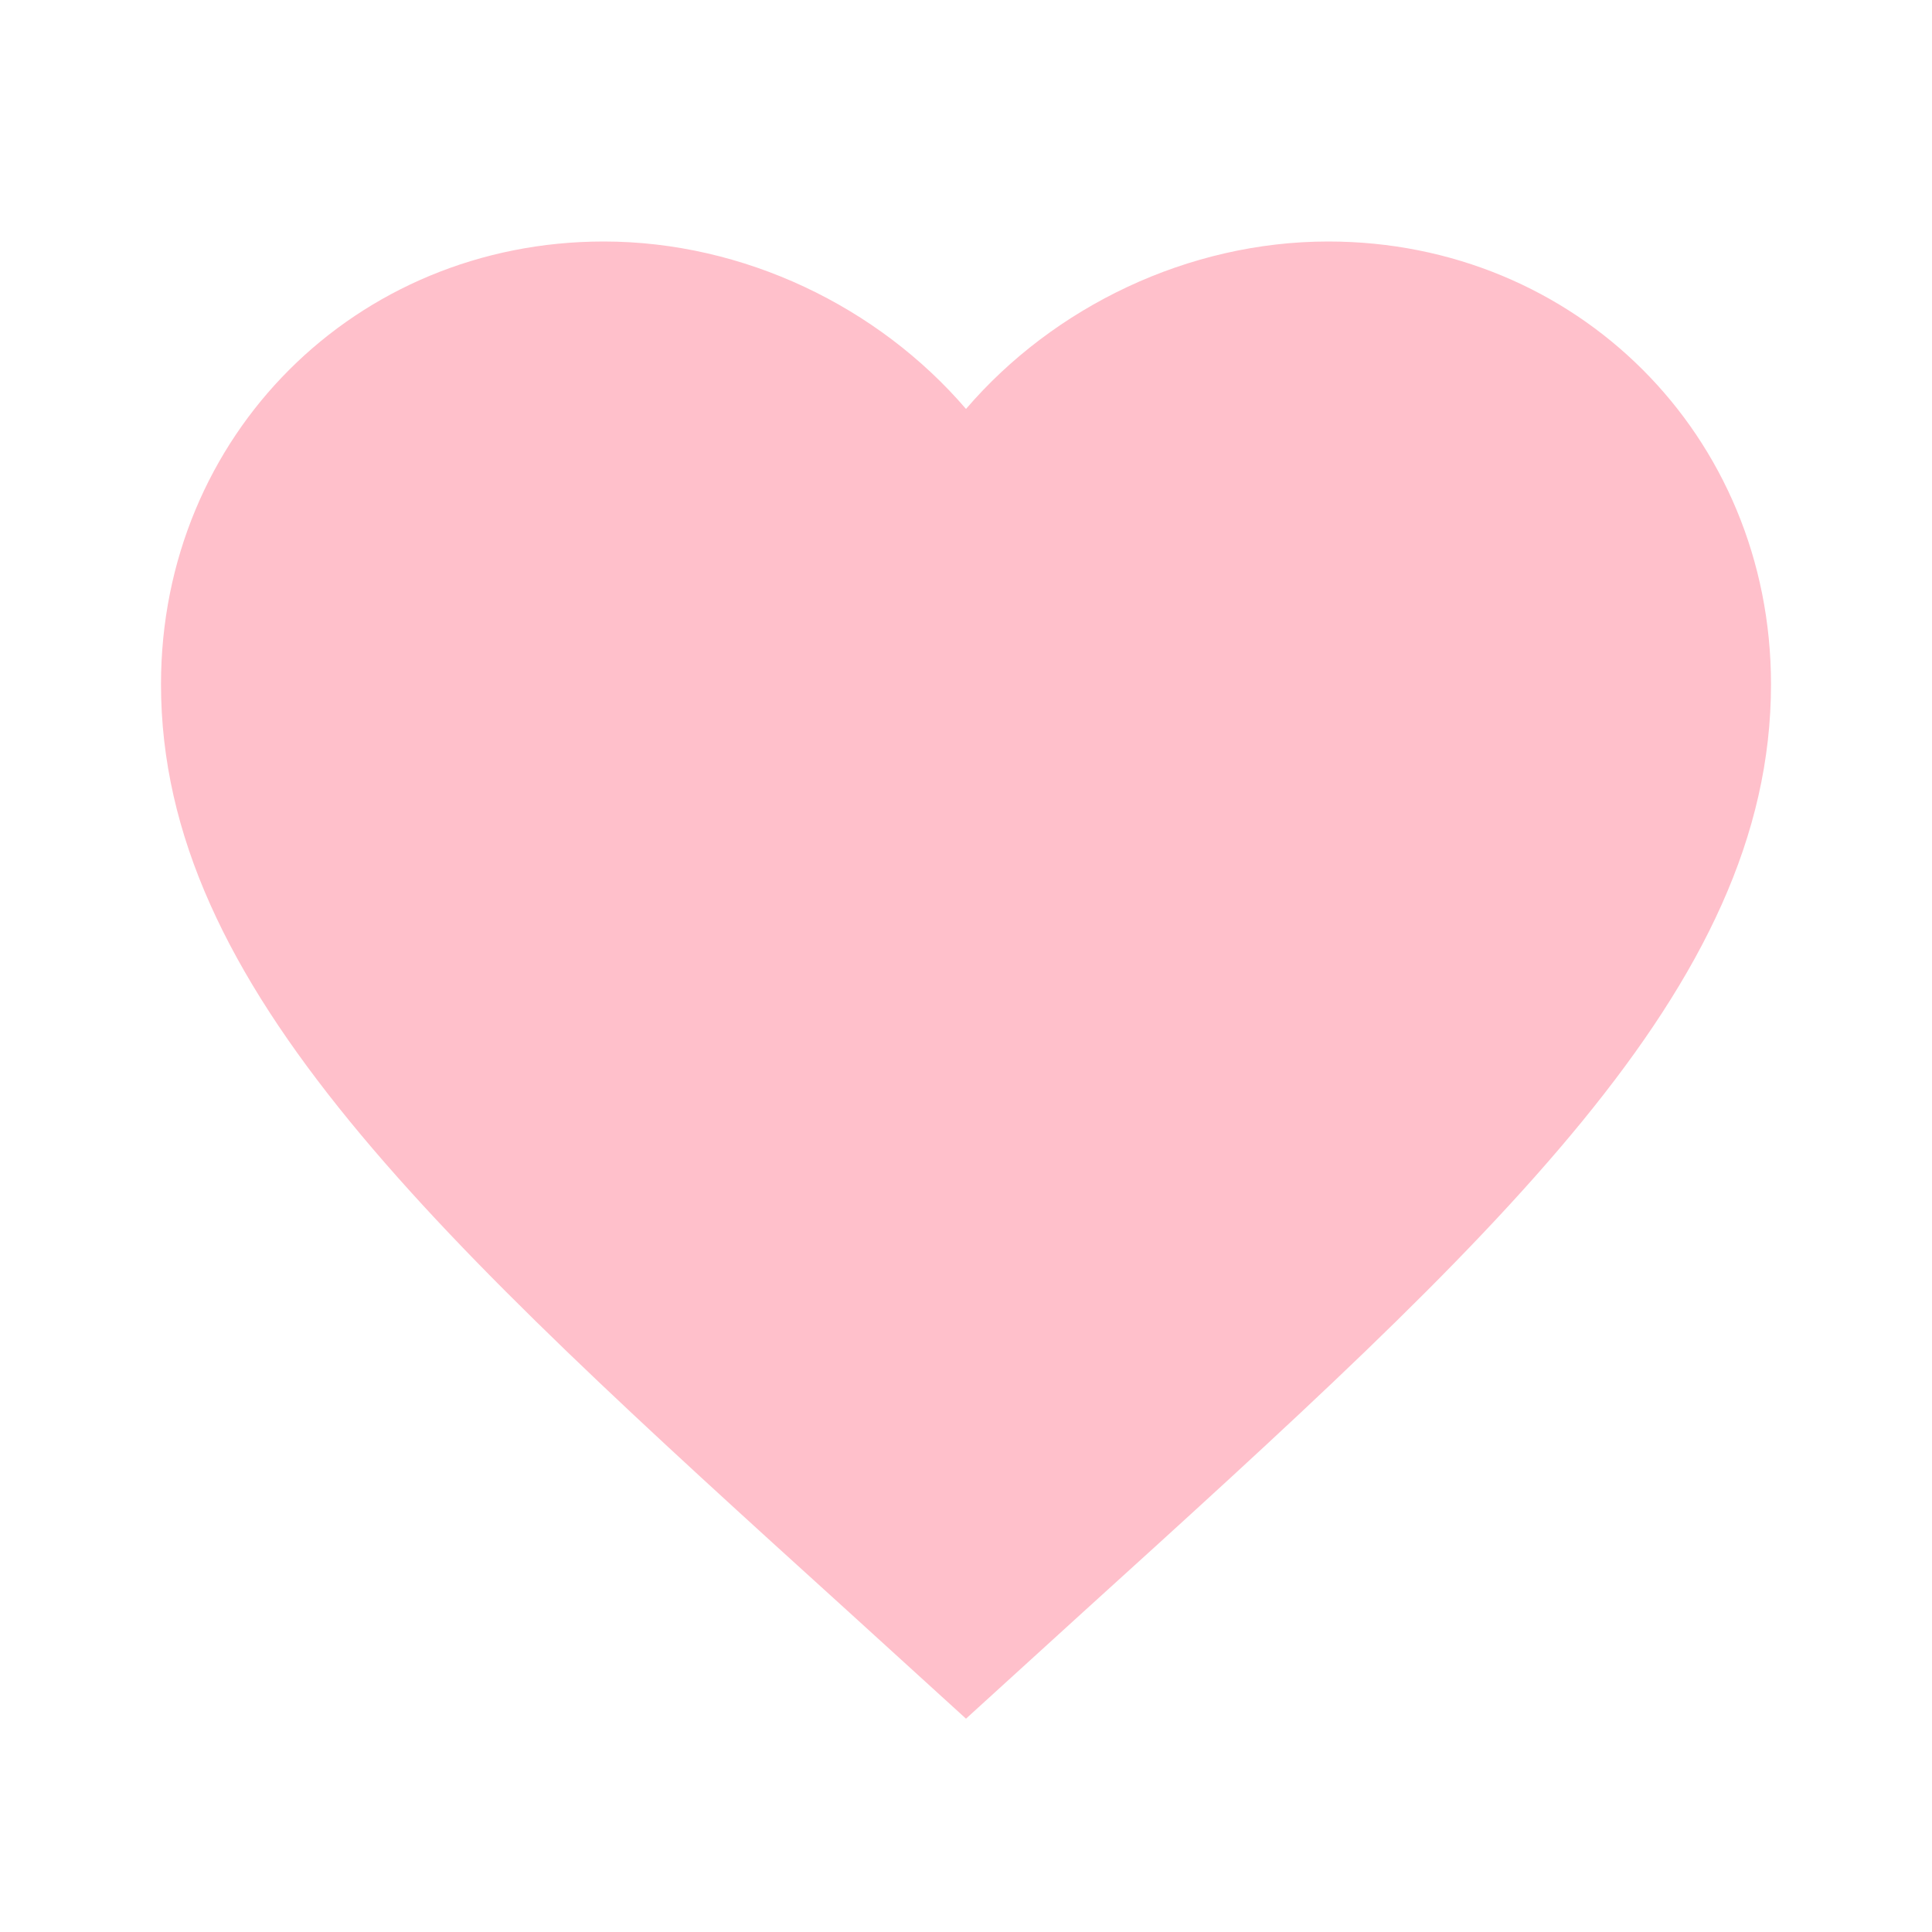
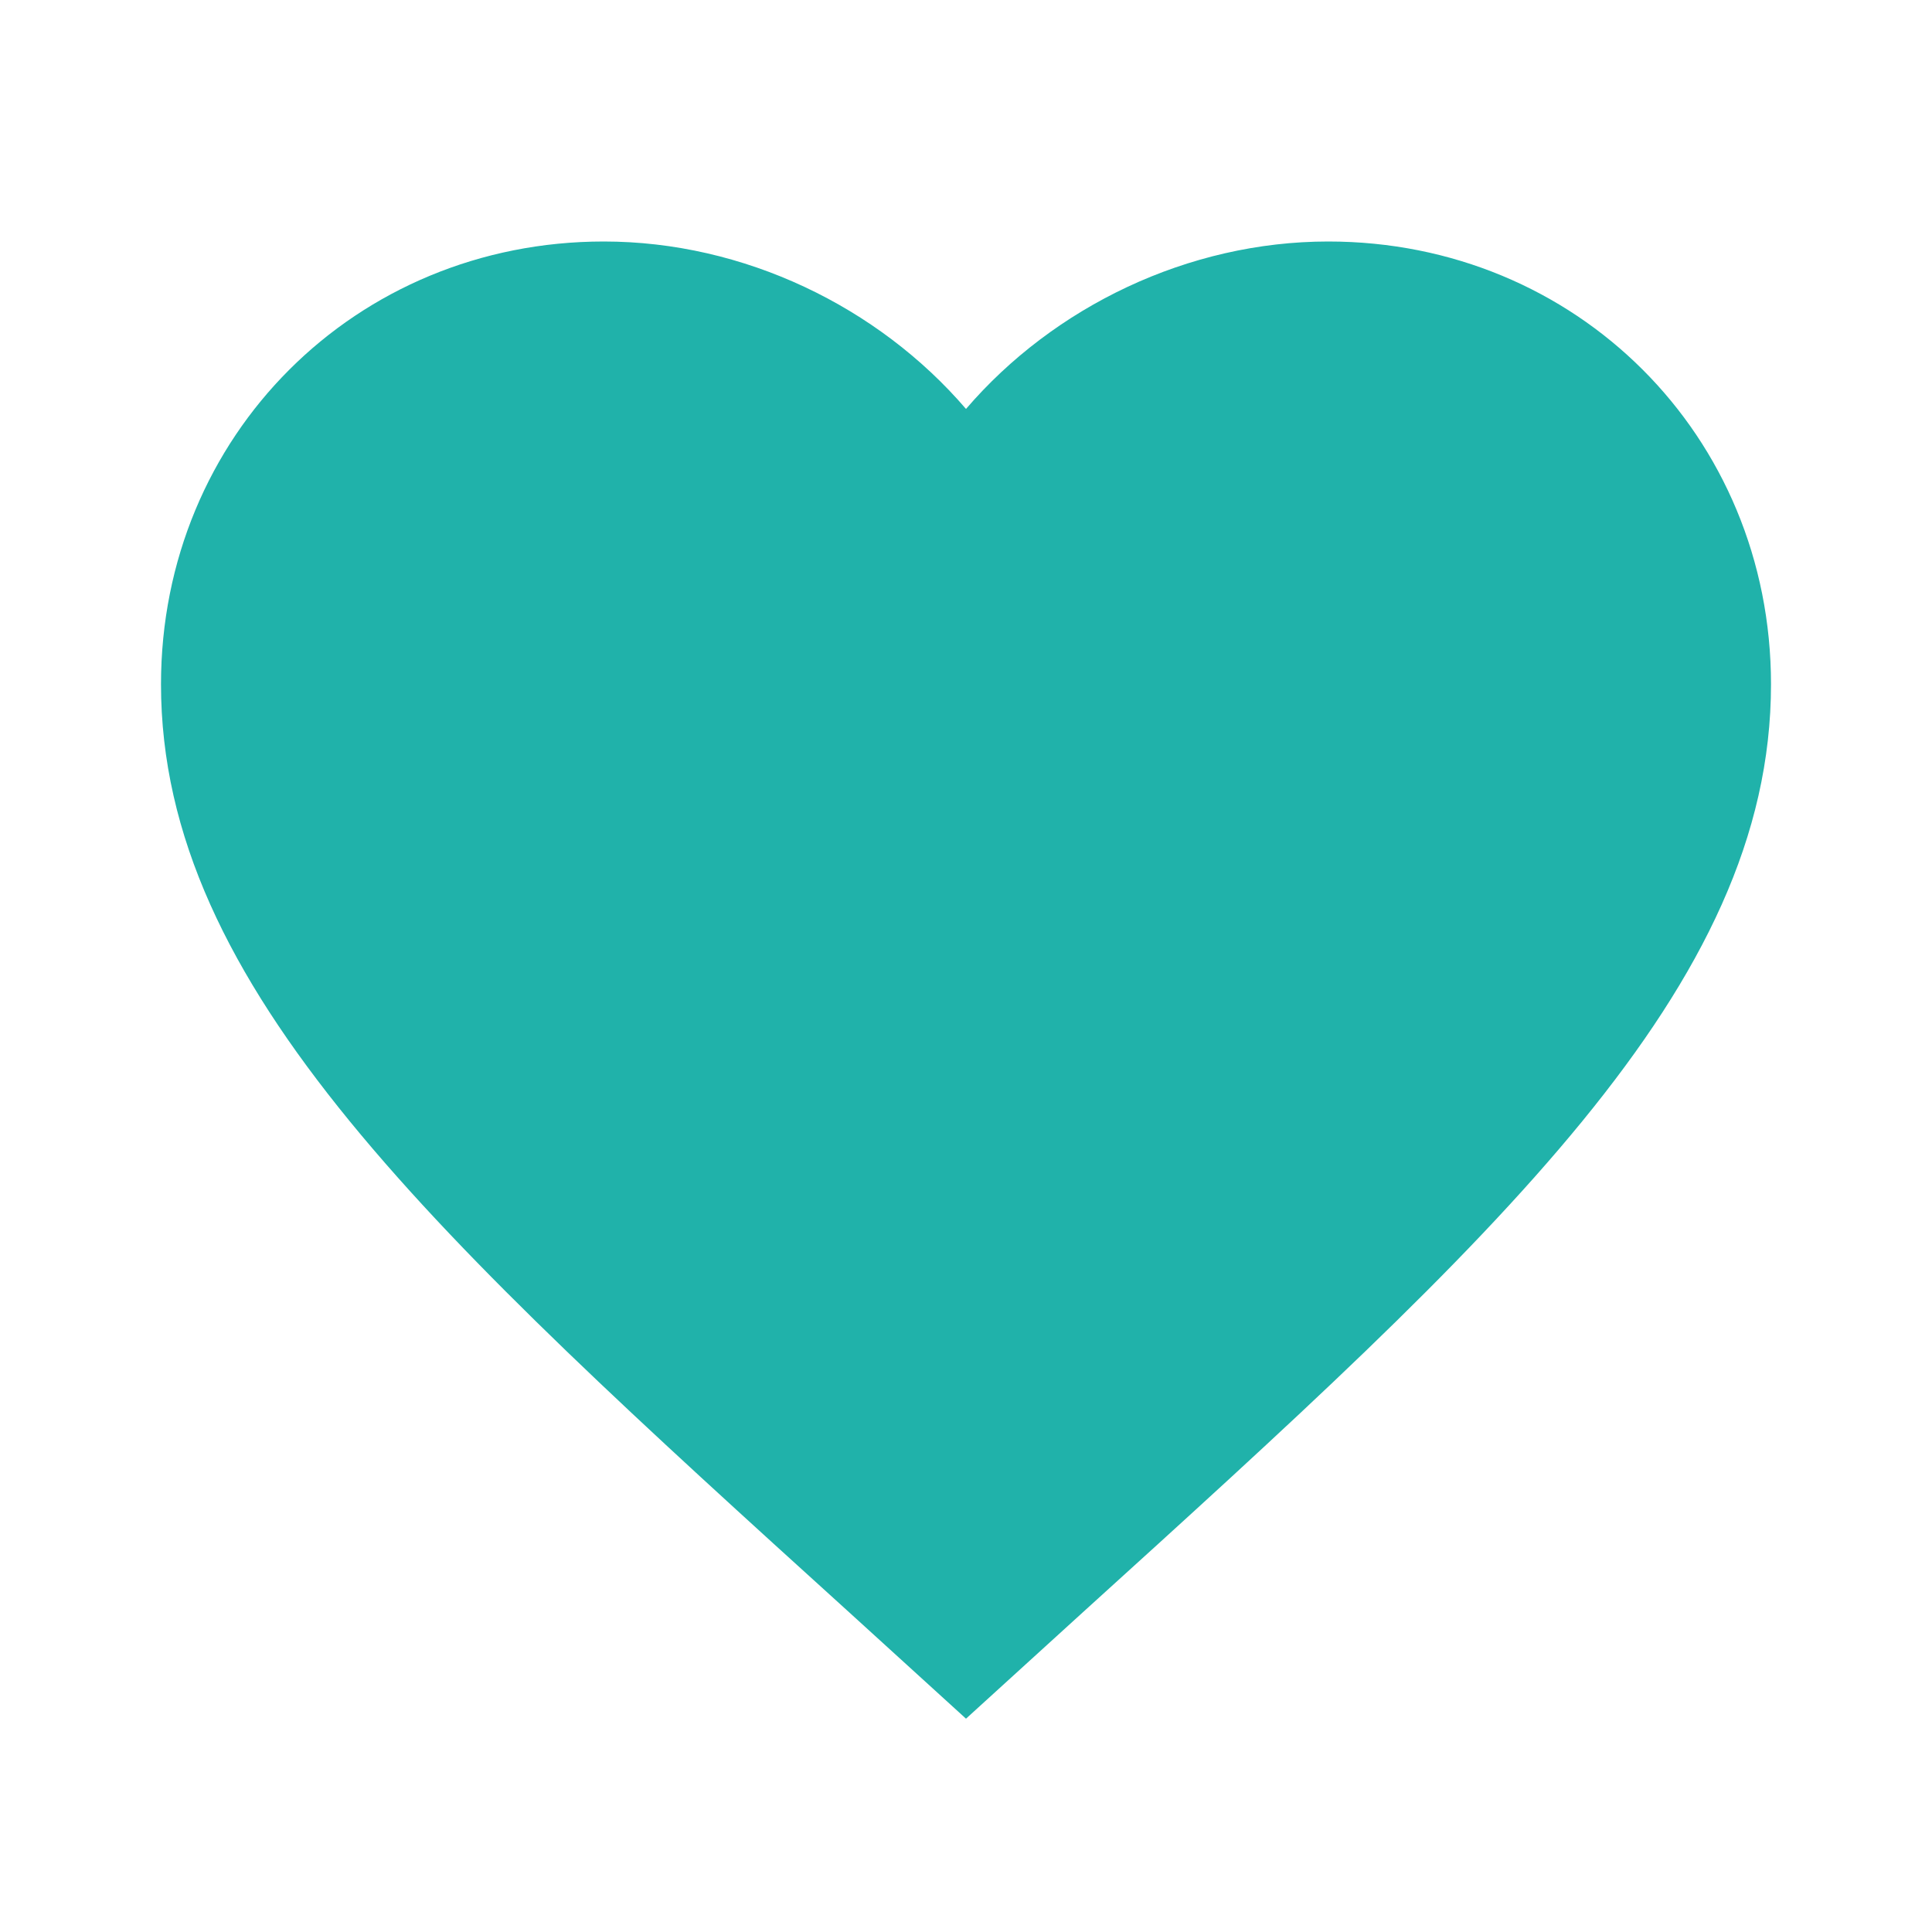
<svg xmlns="http://www.w3.org/2000/svg" width="24" height="24" viewBox="0 0 24 24">
-   <path fill="pink" d="m12 21.35l-1.45-1.32C5.4 15.36 2 12.27 2 8.5C2 5.41 4.42 3 7.5 3c1.74 0 3.41.81 4.5 2.08C13.09 3.81 14.76 3 16.5 3C19.58 3 22 5.41 22 8.5c0 3.77-3.4 6.86-8.55 11.53L12 21.35Z" />
+   <path fill="lightseagreen" d="m12 21.35l-1.45-1.32C5.4 15.36 2 12.27 2 8.5C2 5.41 4.42 3 7.5 3c1.74 0 3.41.81 4.5 2.08C13.09 3.81 14.76 3 16.5 3C19.58 3 22 5.41 22 8.5c0 3.77-3.4 6.86-8.55 11.53L12 21.35Z" />
</svg>
